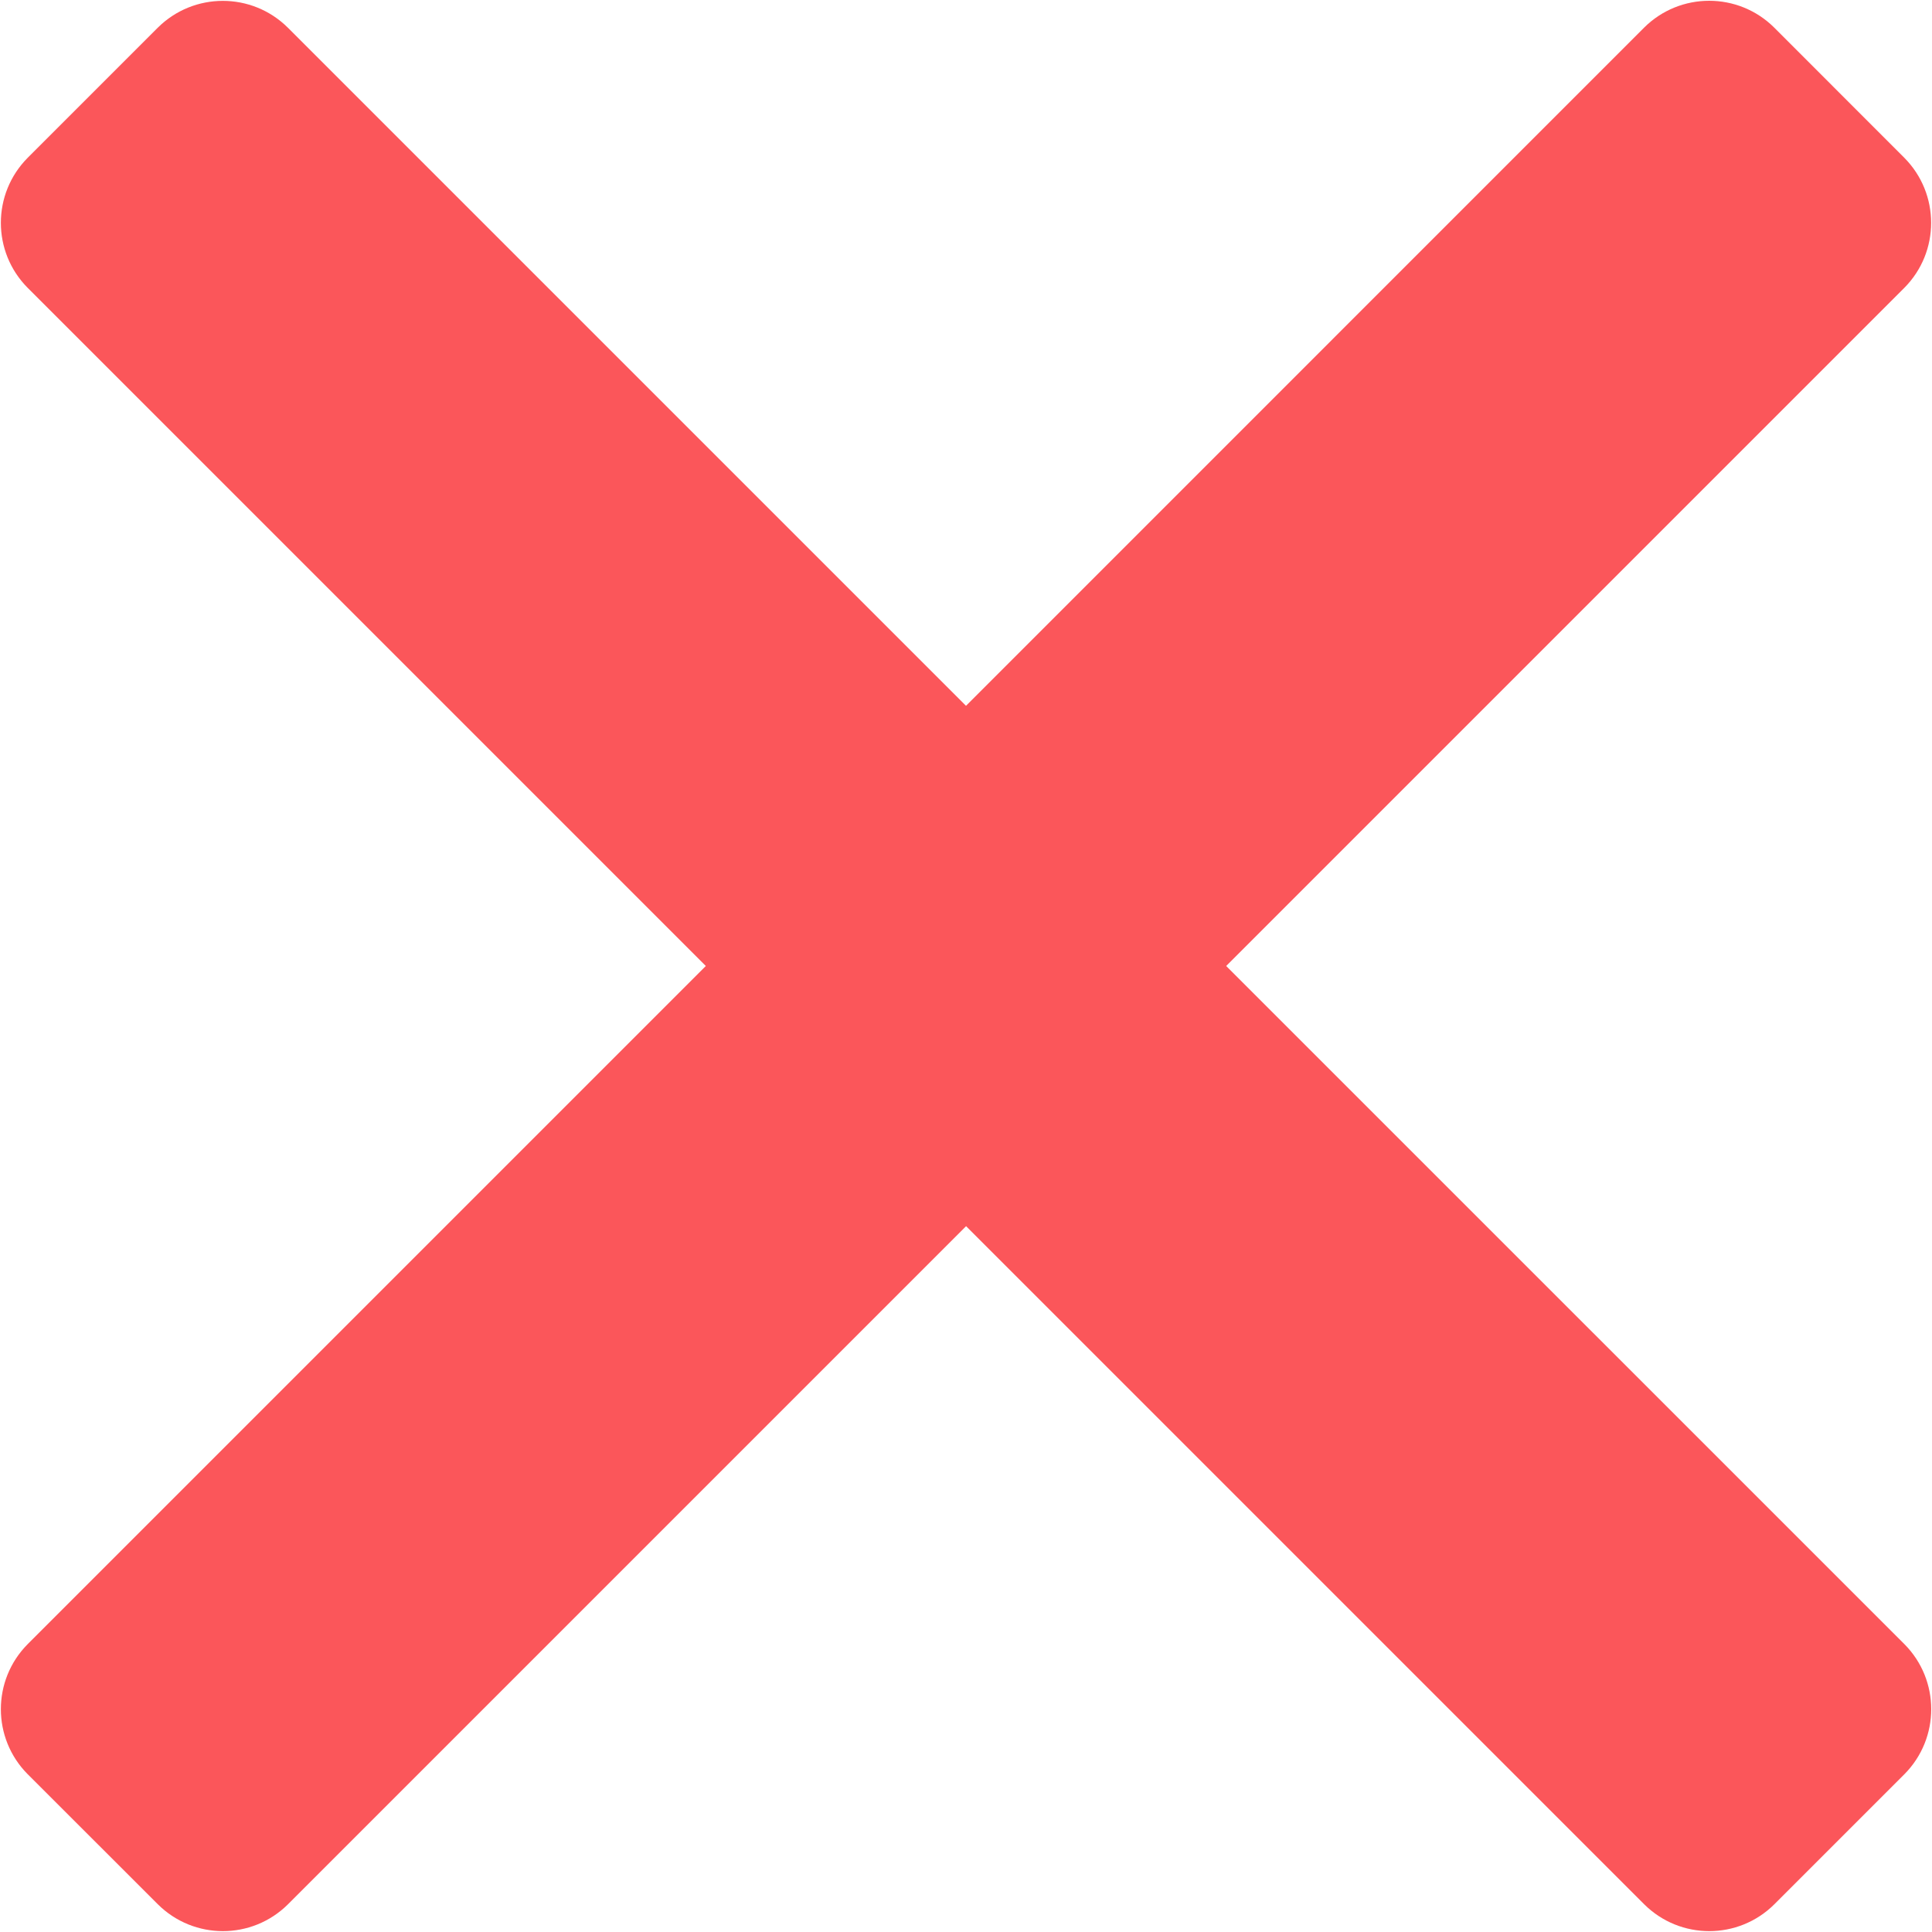
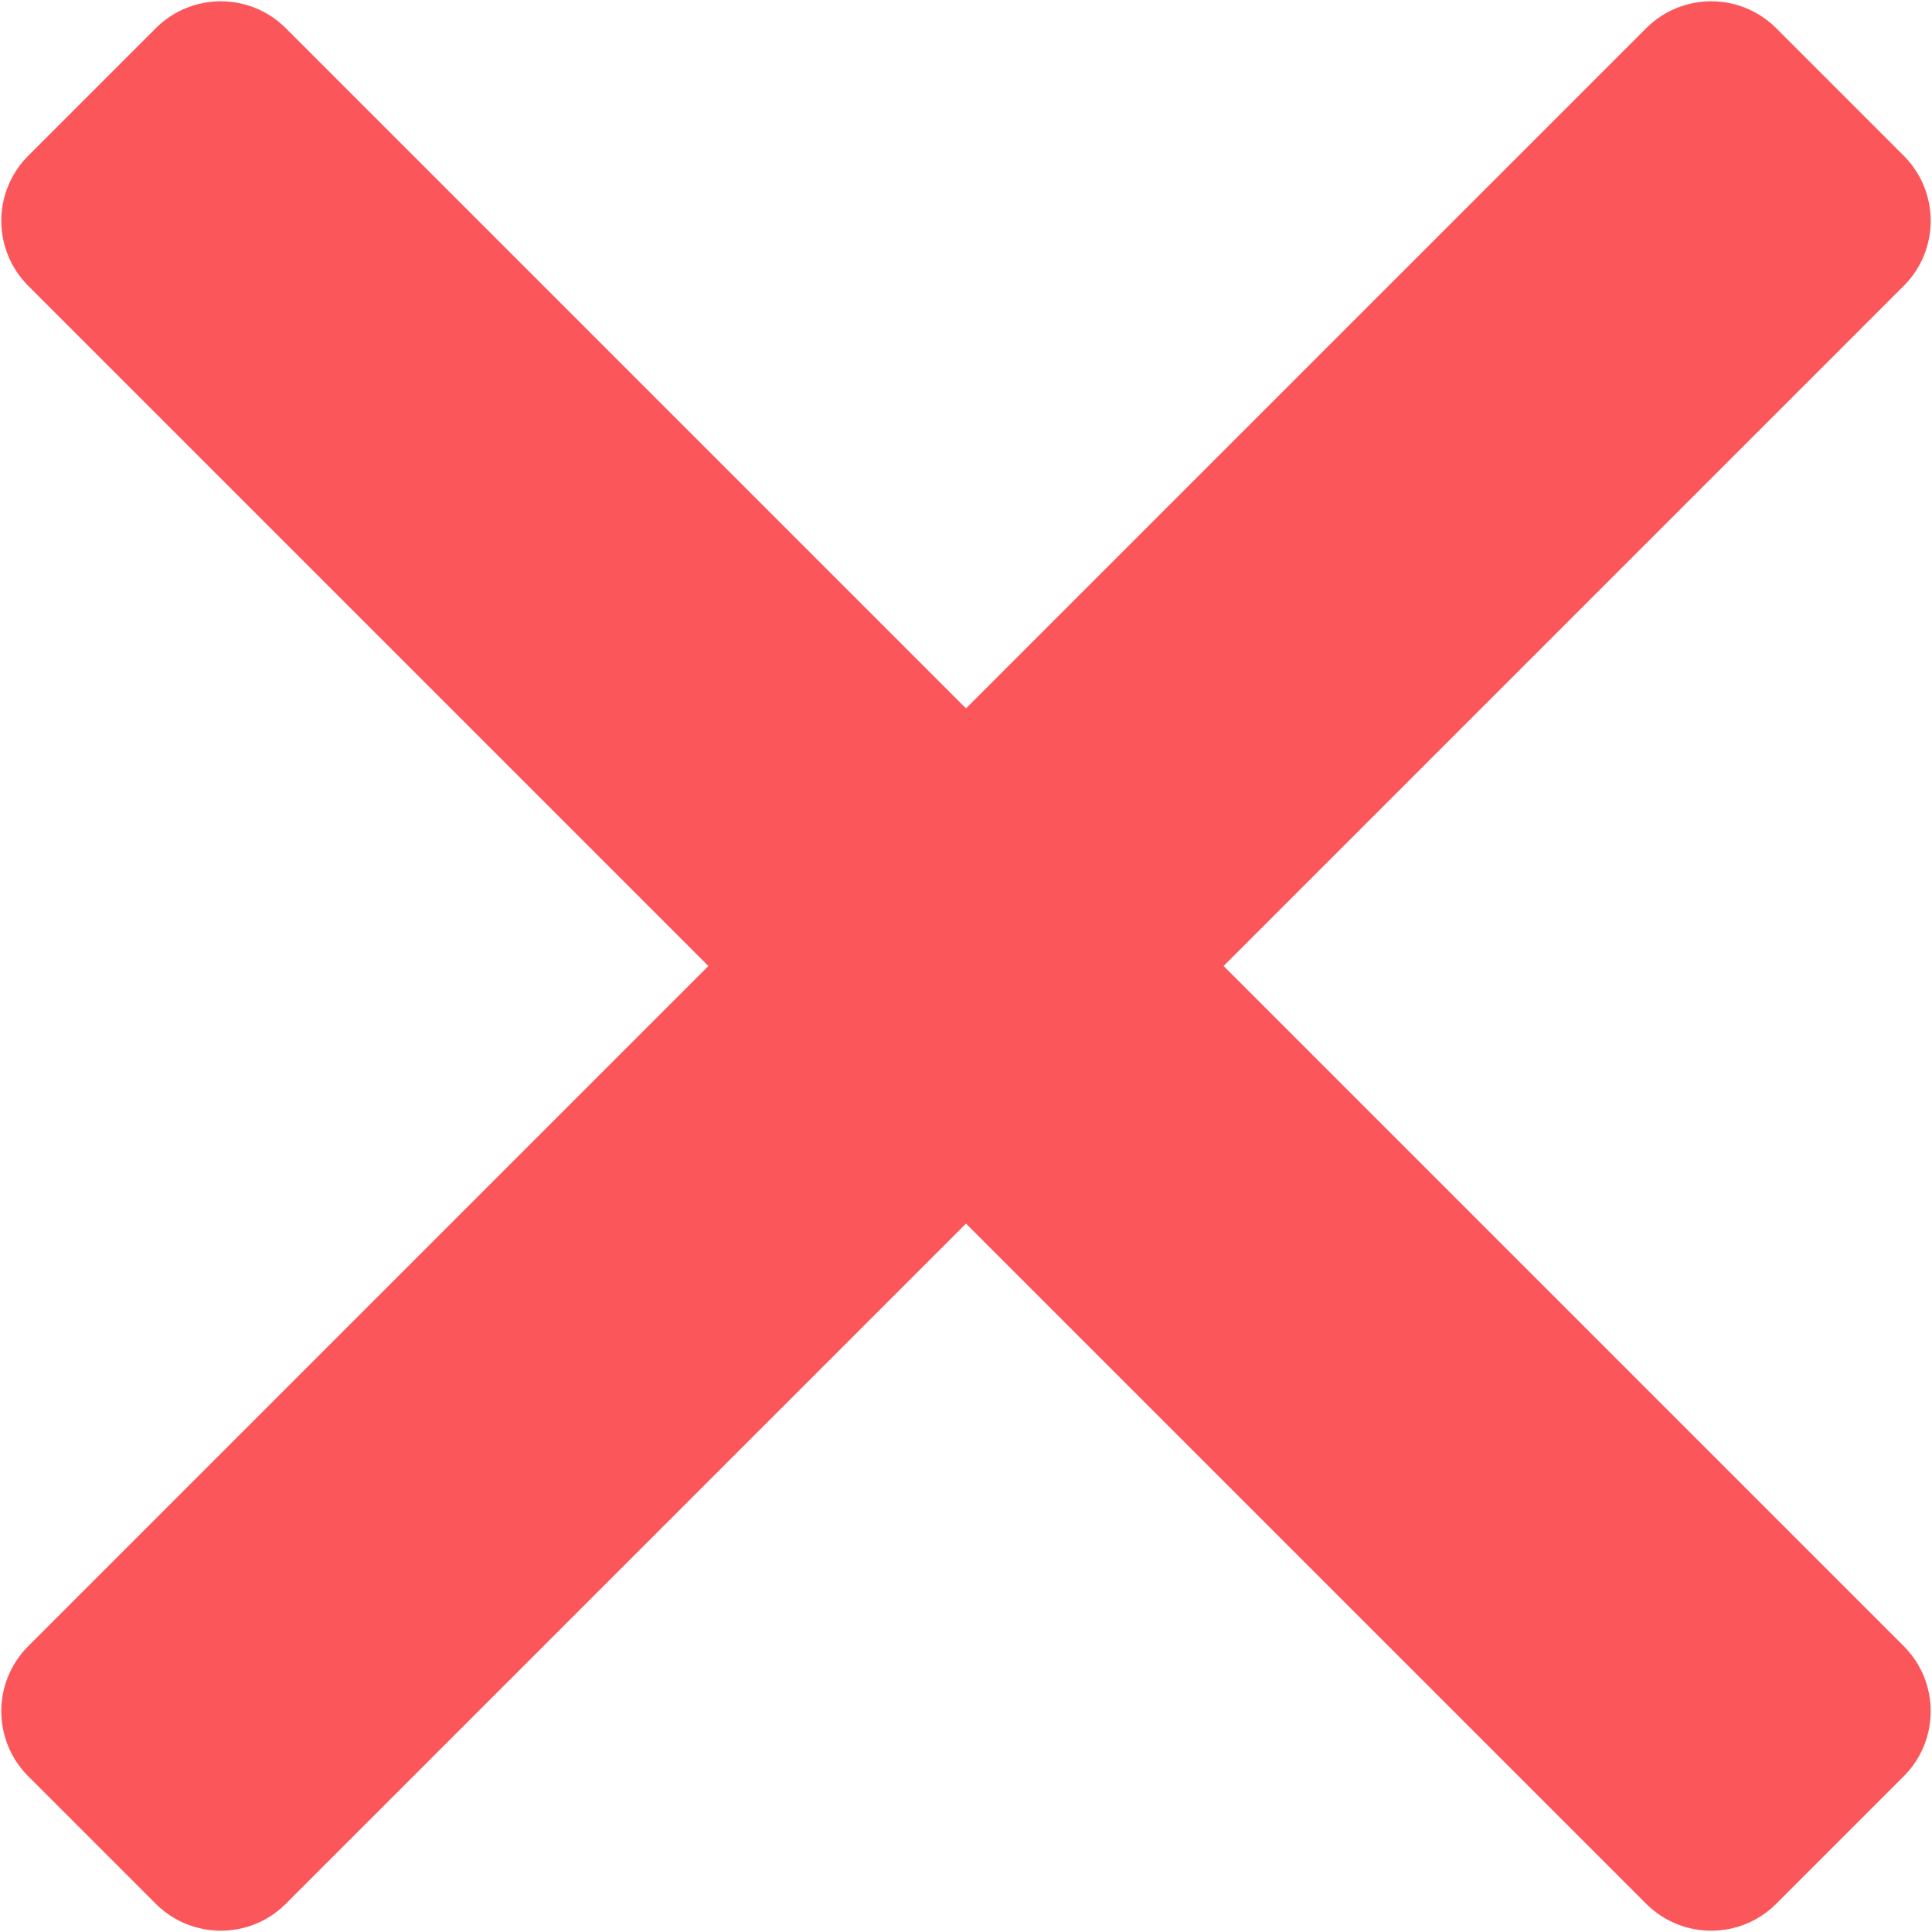
- <svg xmlns="http://www.w3.org/2000/svg" width="21" height="21" viewBox="0 0 21 21">
-   <path fill="#FB565A" d="M13.328 10.5l7.371-7.371a1.003 1.003 0 0 0 0-1.414L19.285.3a1.003 1.003 0 0 0-1.414 0L10.5 7.672 3.129.301a1.003 1.003 0 0 0-1.414 0L.301 1.715a1.003 1.003 0 0 0 0 1.414L7.672 10.5.301 17.871a1.003 1.003 0 0 0 0 1.414l1.415 1.414a1.003 1.003 0 0 0 1.414 0l7.371-7.371 7.371 7.371a1.003 1.003 0 0 0 1.414 0l1.414-1.414a1.003 1.003 0 0 0 0-1.414L13.328 10.5z" />
+ <svg xmlns="http://www.w3.org/2000/svg" viewBox="0 0 21 21">
+   <path fill="#FB565A" d="M13.3 10.5l7.4-7.4a1 1 0 000-1.4L19.3.3a1 1 0 00-1.4 0l-7.4 7.4L3.1.3a1 1 0 00-1.4 0L.3 1.7a1 1 0 000 1.4l7.4 7.4-7.4 7.4a1 1 0 000 1.4l1.4 1.4a1 1 0 001.4 0l7.4-7.4 7.4 7.4a1 1 0 001.4 0l1.4-1.4a1 1 0 000-1.4l-7.4-7.4z" />
</svg>
